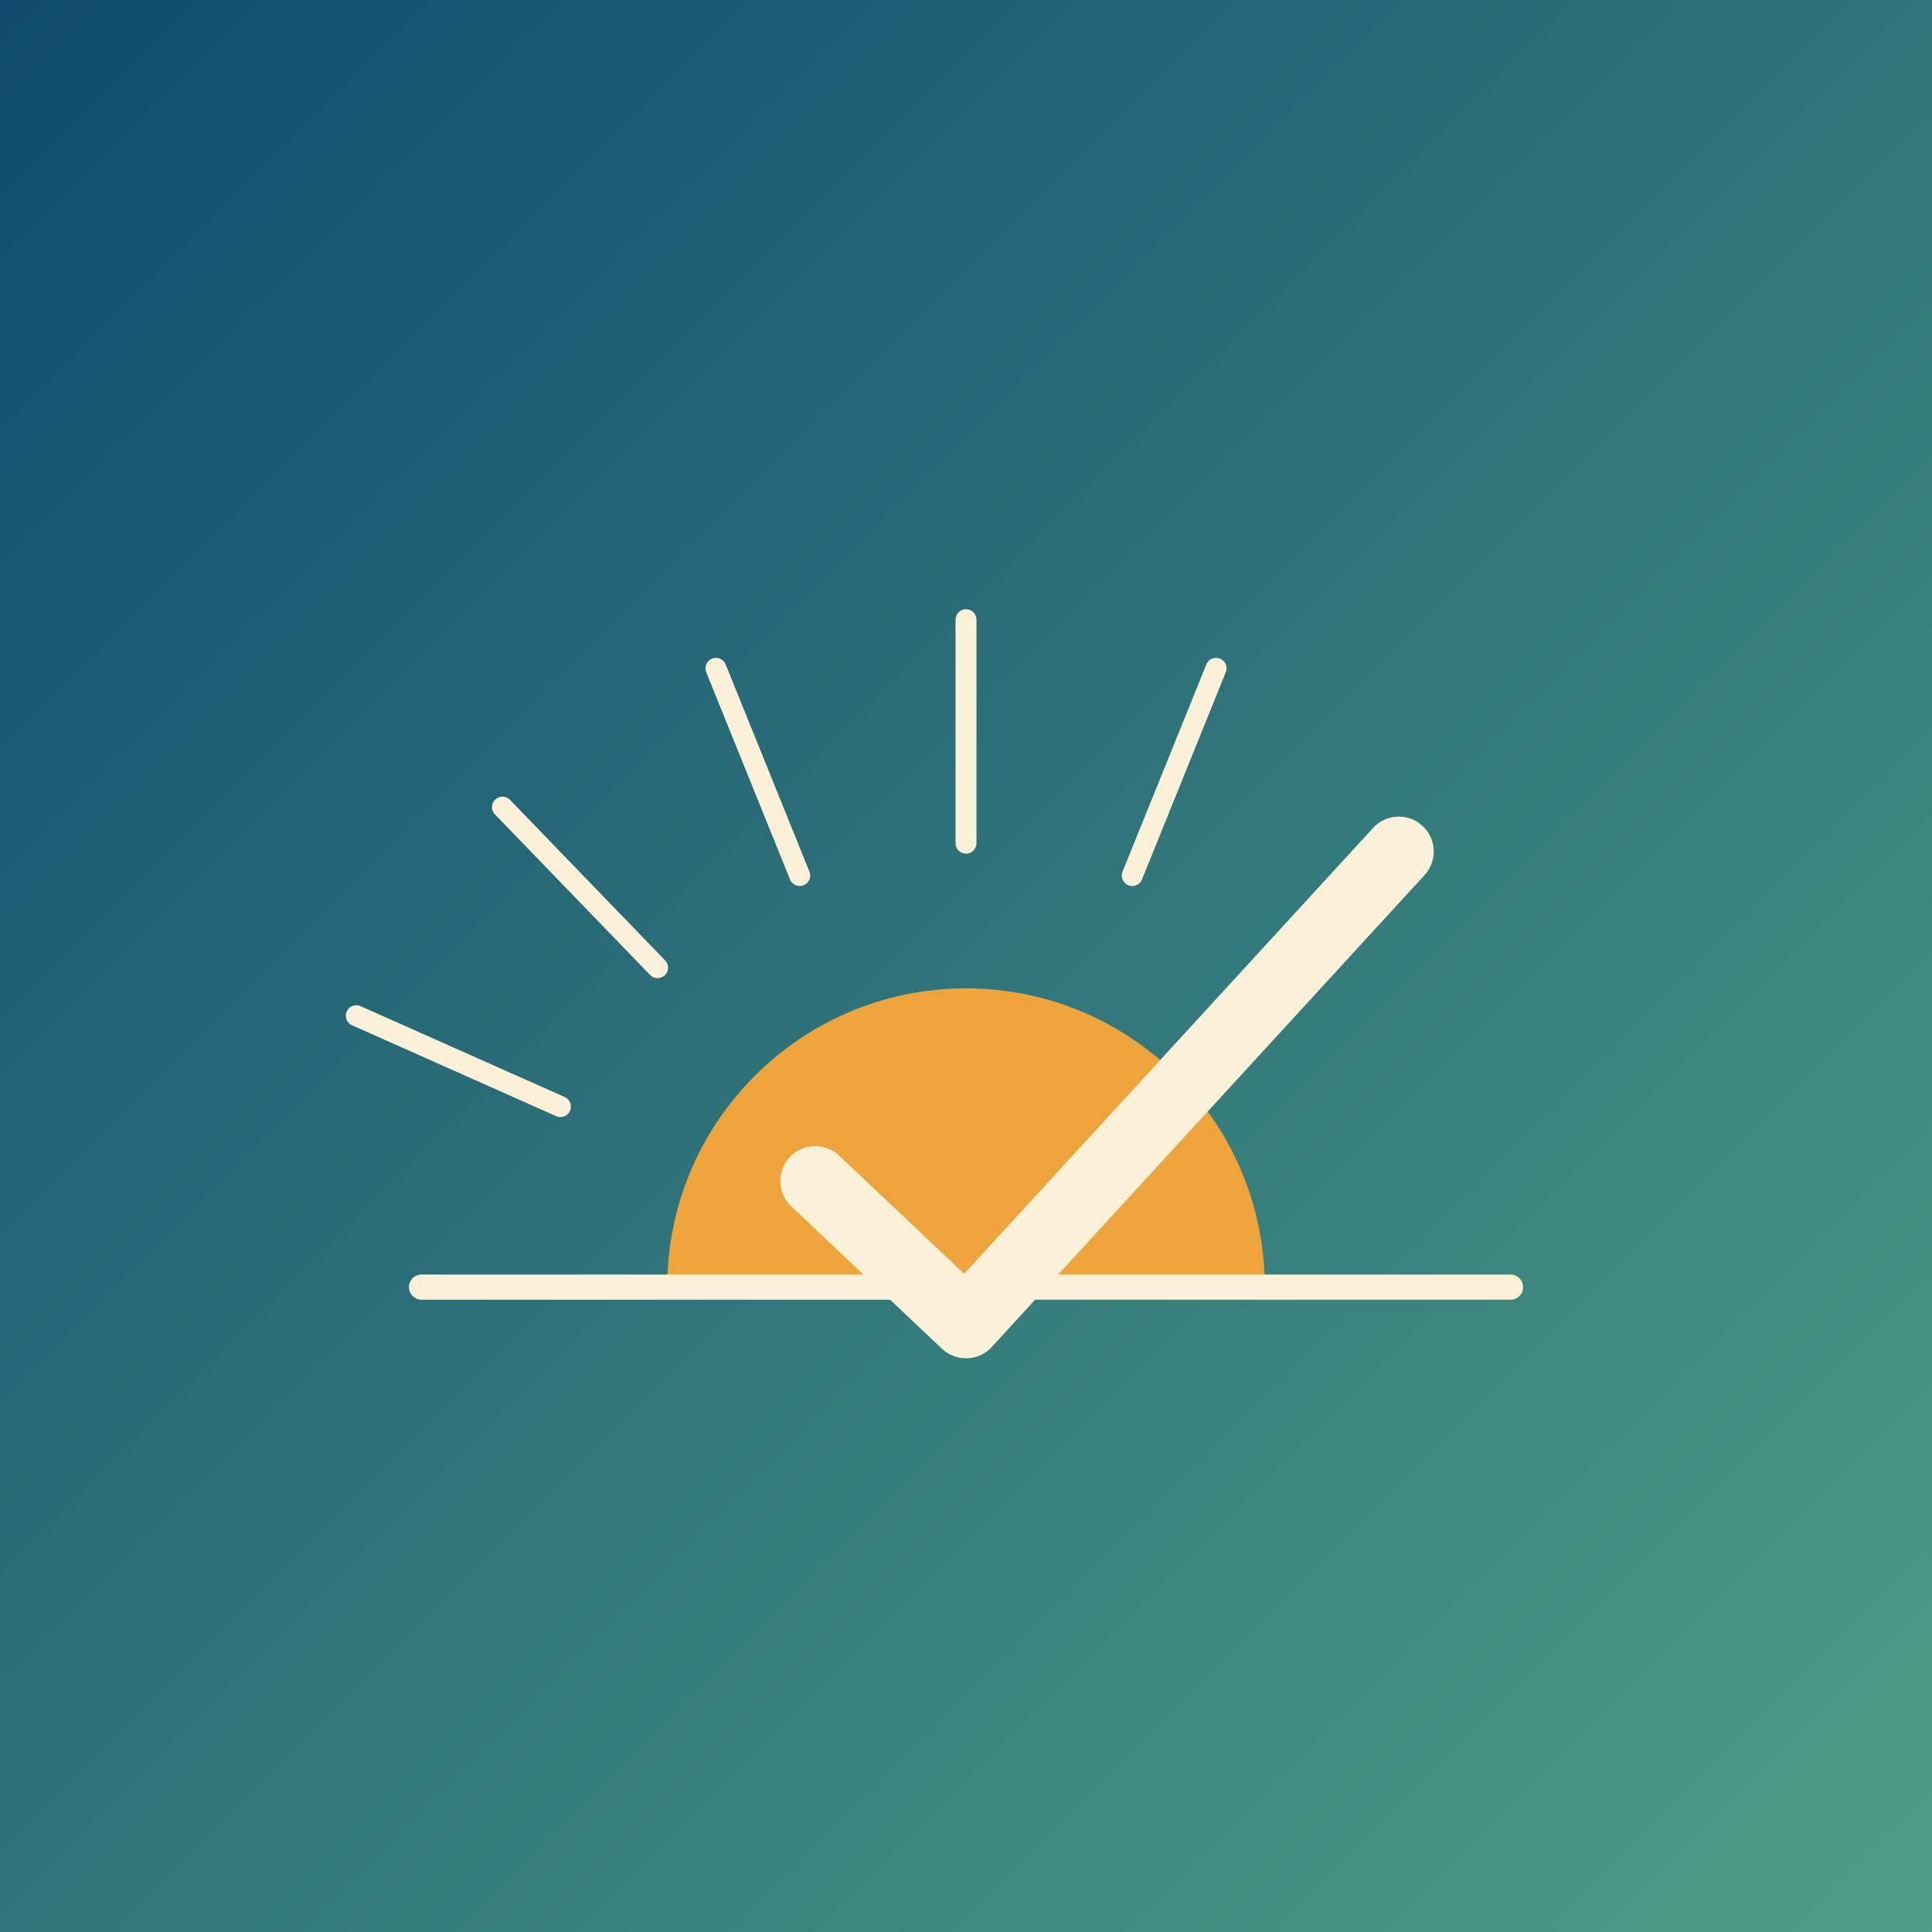
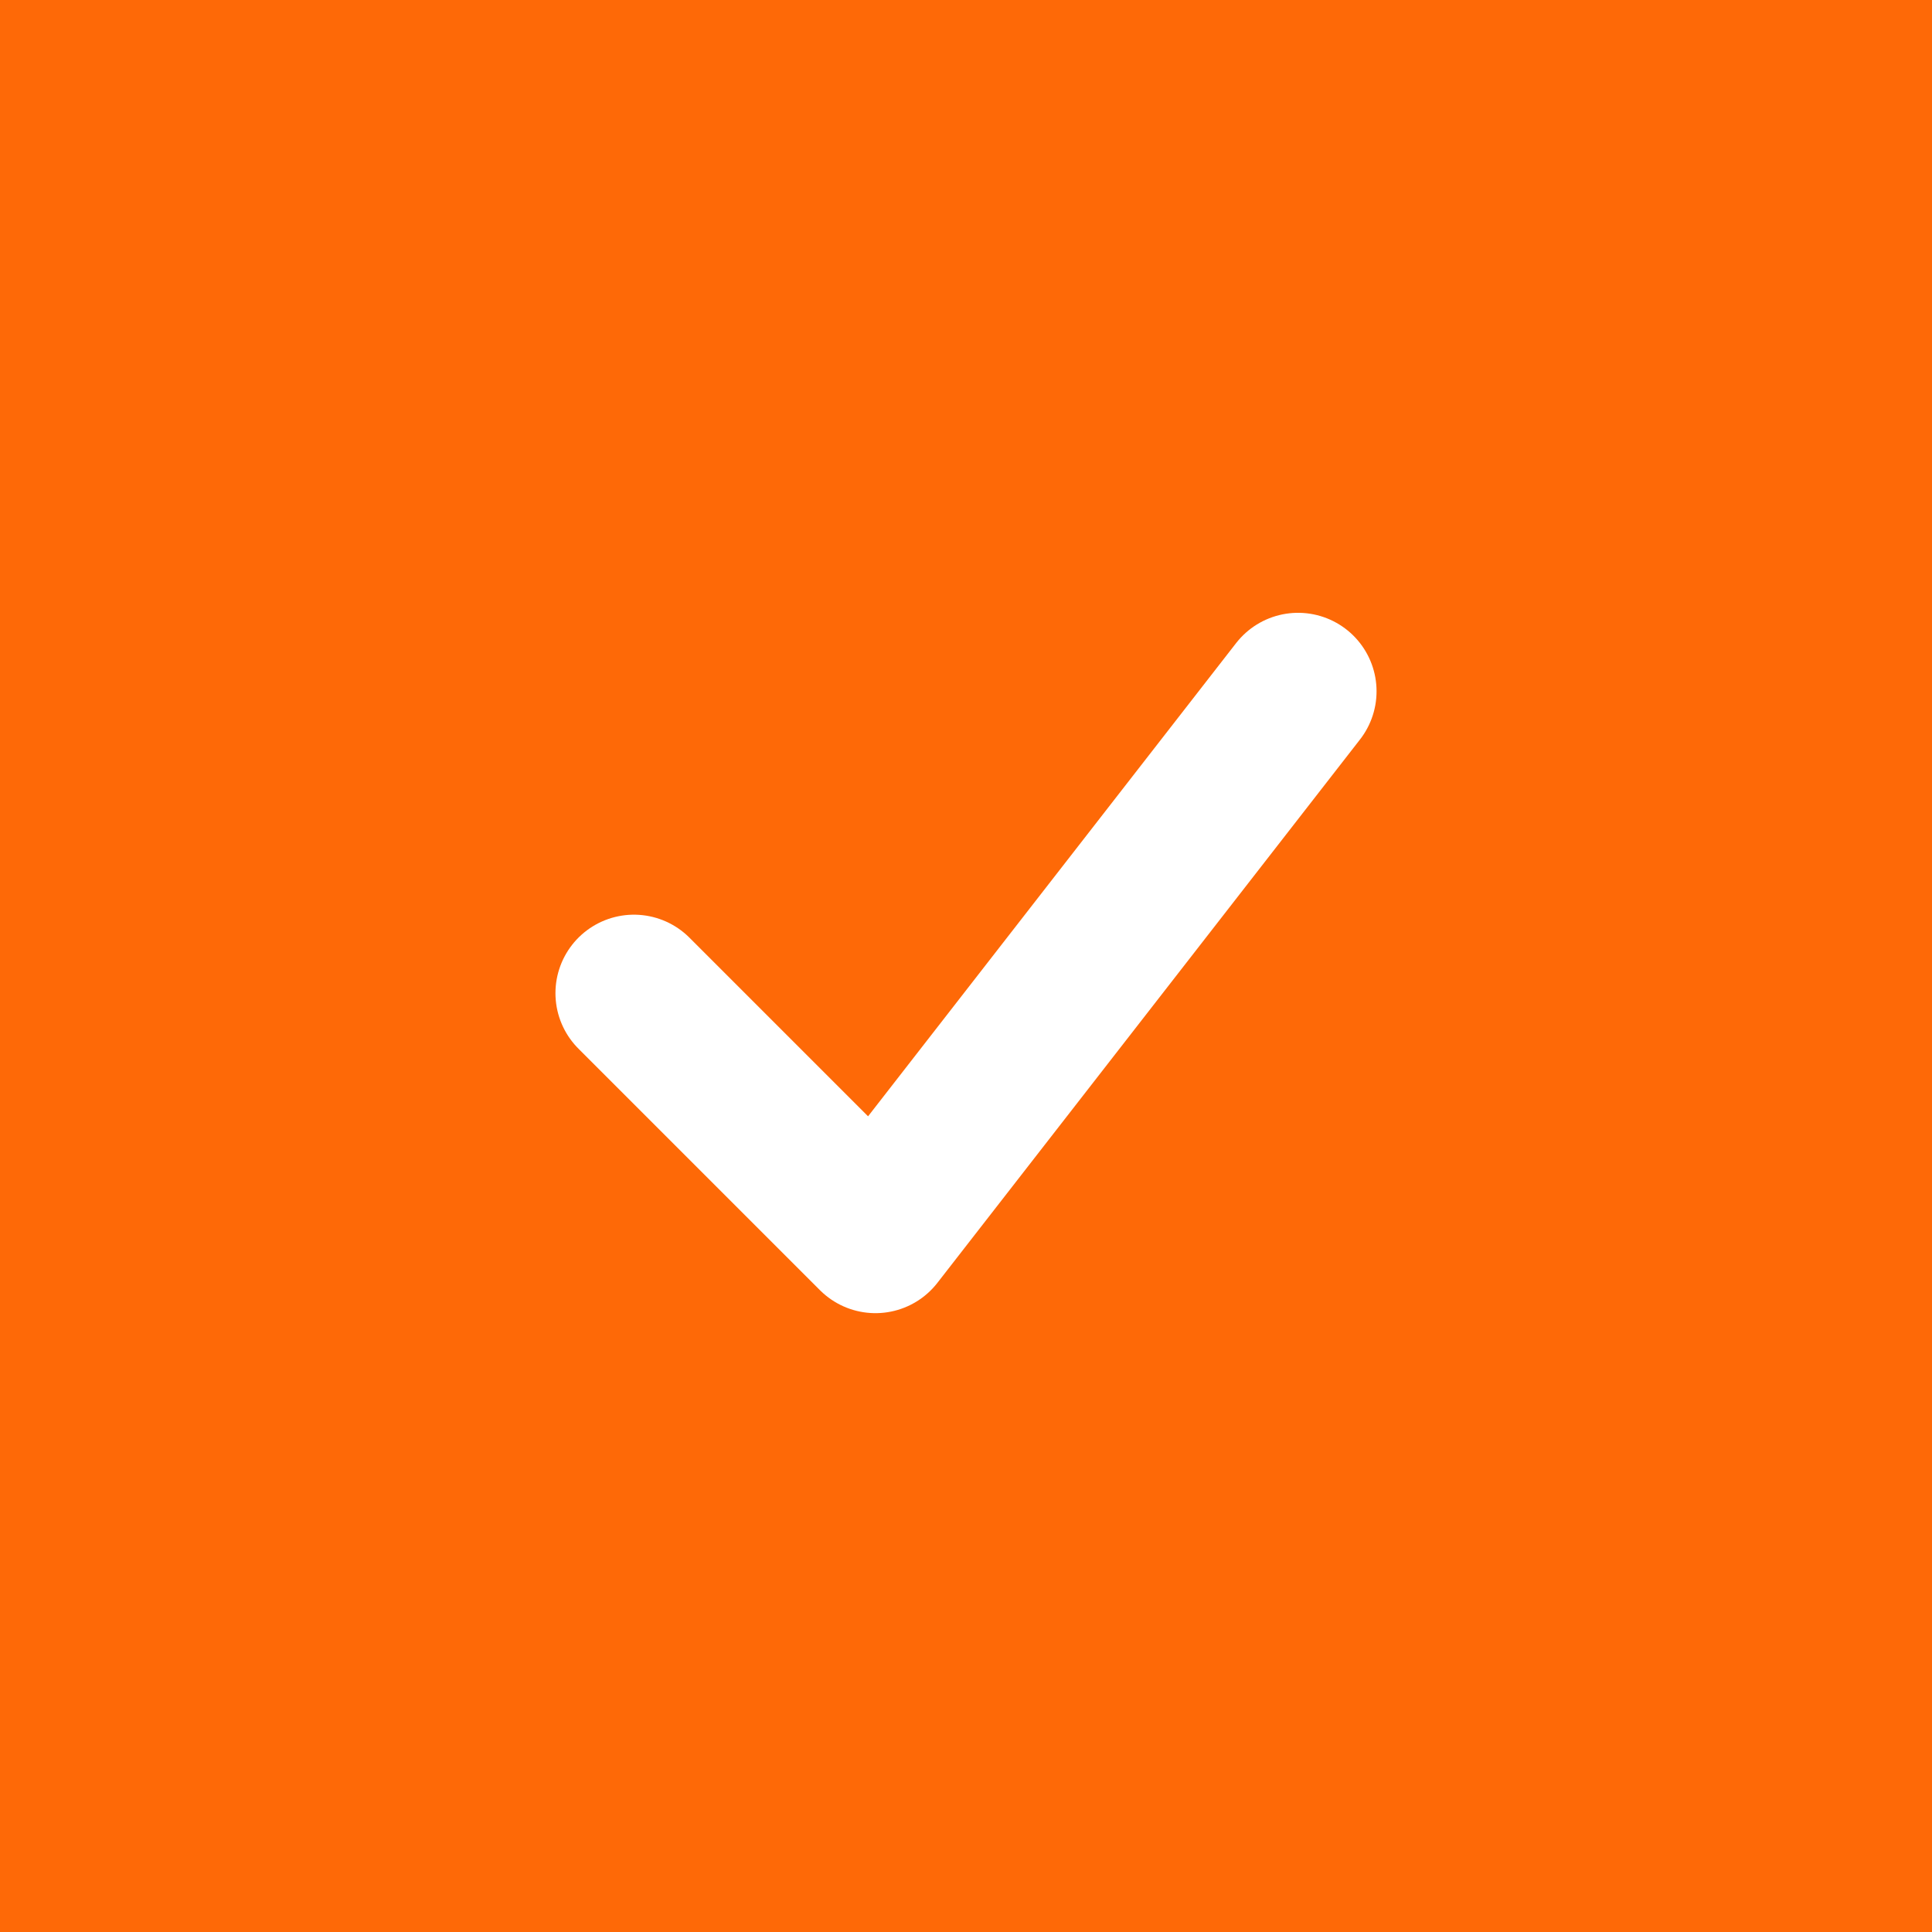
<svg xmlns="http://www.w3.org/2000/svg" viewBox="0 0 1024 1024">
-   <defs>
-     <linearGradient id="bg" x1="0" y1="0" x2="1" y2="1">
-       <stop offset="0" stop-color="#0f4a6e" />
-       <stop offset="1" stop-color="#4f9e86" />
-     </linearGradient>
-   </defs>
-   <rect width="1024" height="1024" fill="url(#bg)" />
-   <g transform="translate(512 512) scale(0.74) translate(-512 -486)">
-     <g fill="none" stroke-linecap="round" stroke-linejoin="round">
-       <path d="M221.5 586.7L75.3 521.6 M291.1 487.2L180.0 372.2 M392.9 421.2L332.9 272.8 M512.0 398.0L512.0 238.0 M631.1 421.2L691.1 272.8" stroke="#fbf1d9" stroke-width="15" />
-       <path d="M298 716A214 214 0 0 1 726 716Z" fill="#eea43a" stroke="none" />
-       <path d="M122 716H902" stroke="#fbf1d9" stroke-width="18" />
-       <path d="M404 640 512 742 822 404" stroke="#fbf1d9" stroke-width="50" />
-     </g>
+   <rect width="1024" height="1024" fill="#FE6907" />
+   <g transform="translate(512 512) scale(0.8) translate(-512 -512)">
+     <path d="M292 530 452 690 732 330" fill="none" stroke="#fff" stroke-width="104" stroke-linecap="round" stroke-linejoin="round" />
  </g>
</svg>
